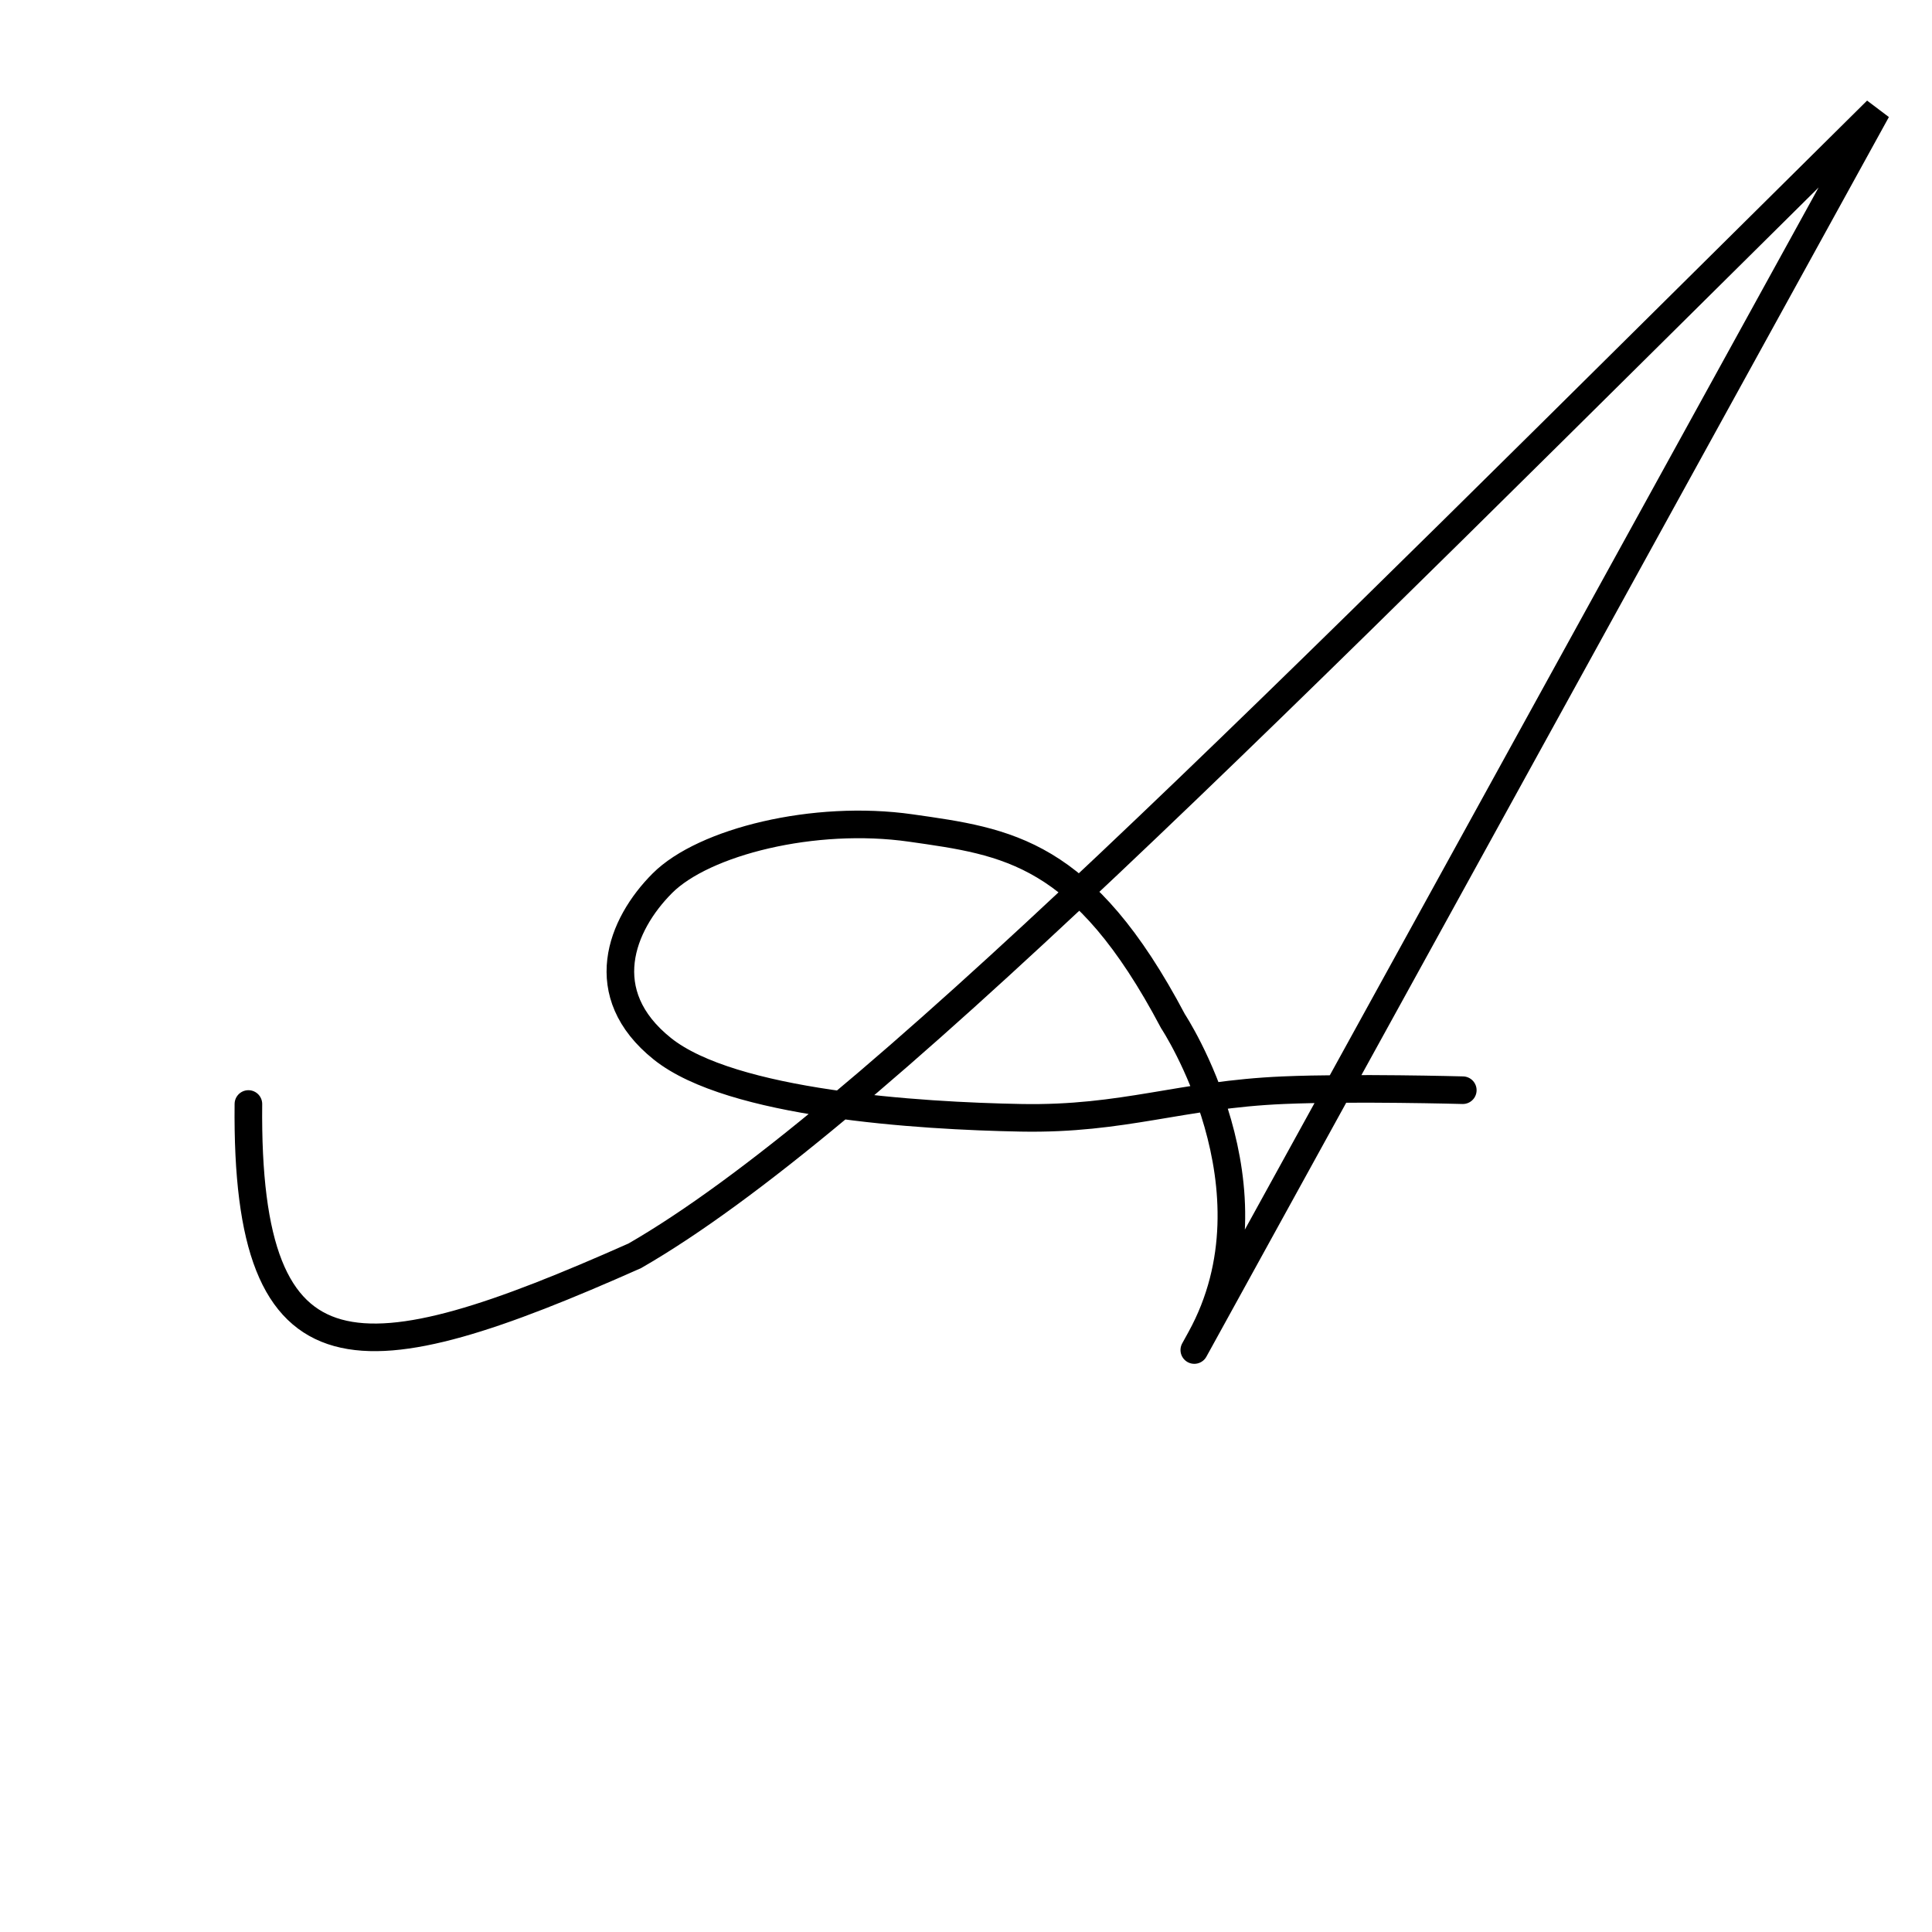
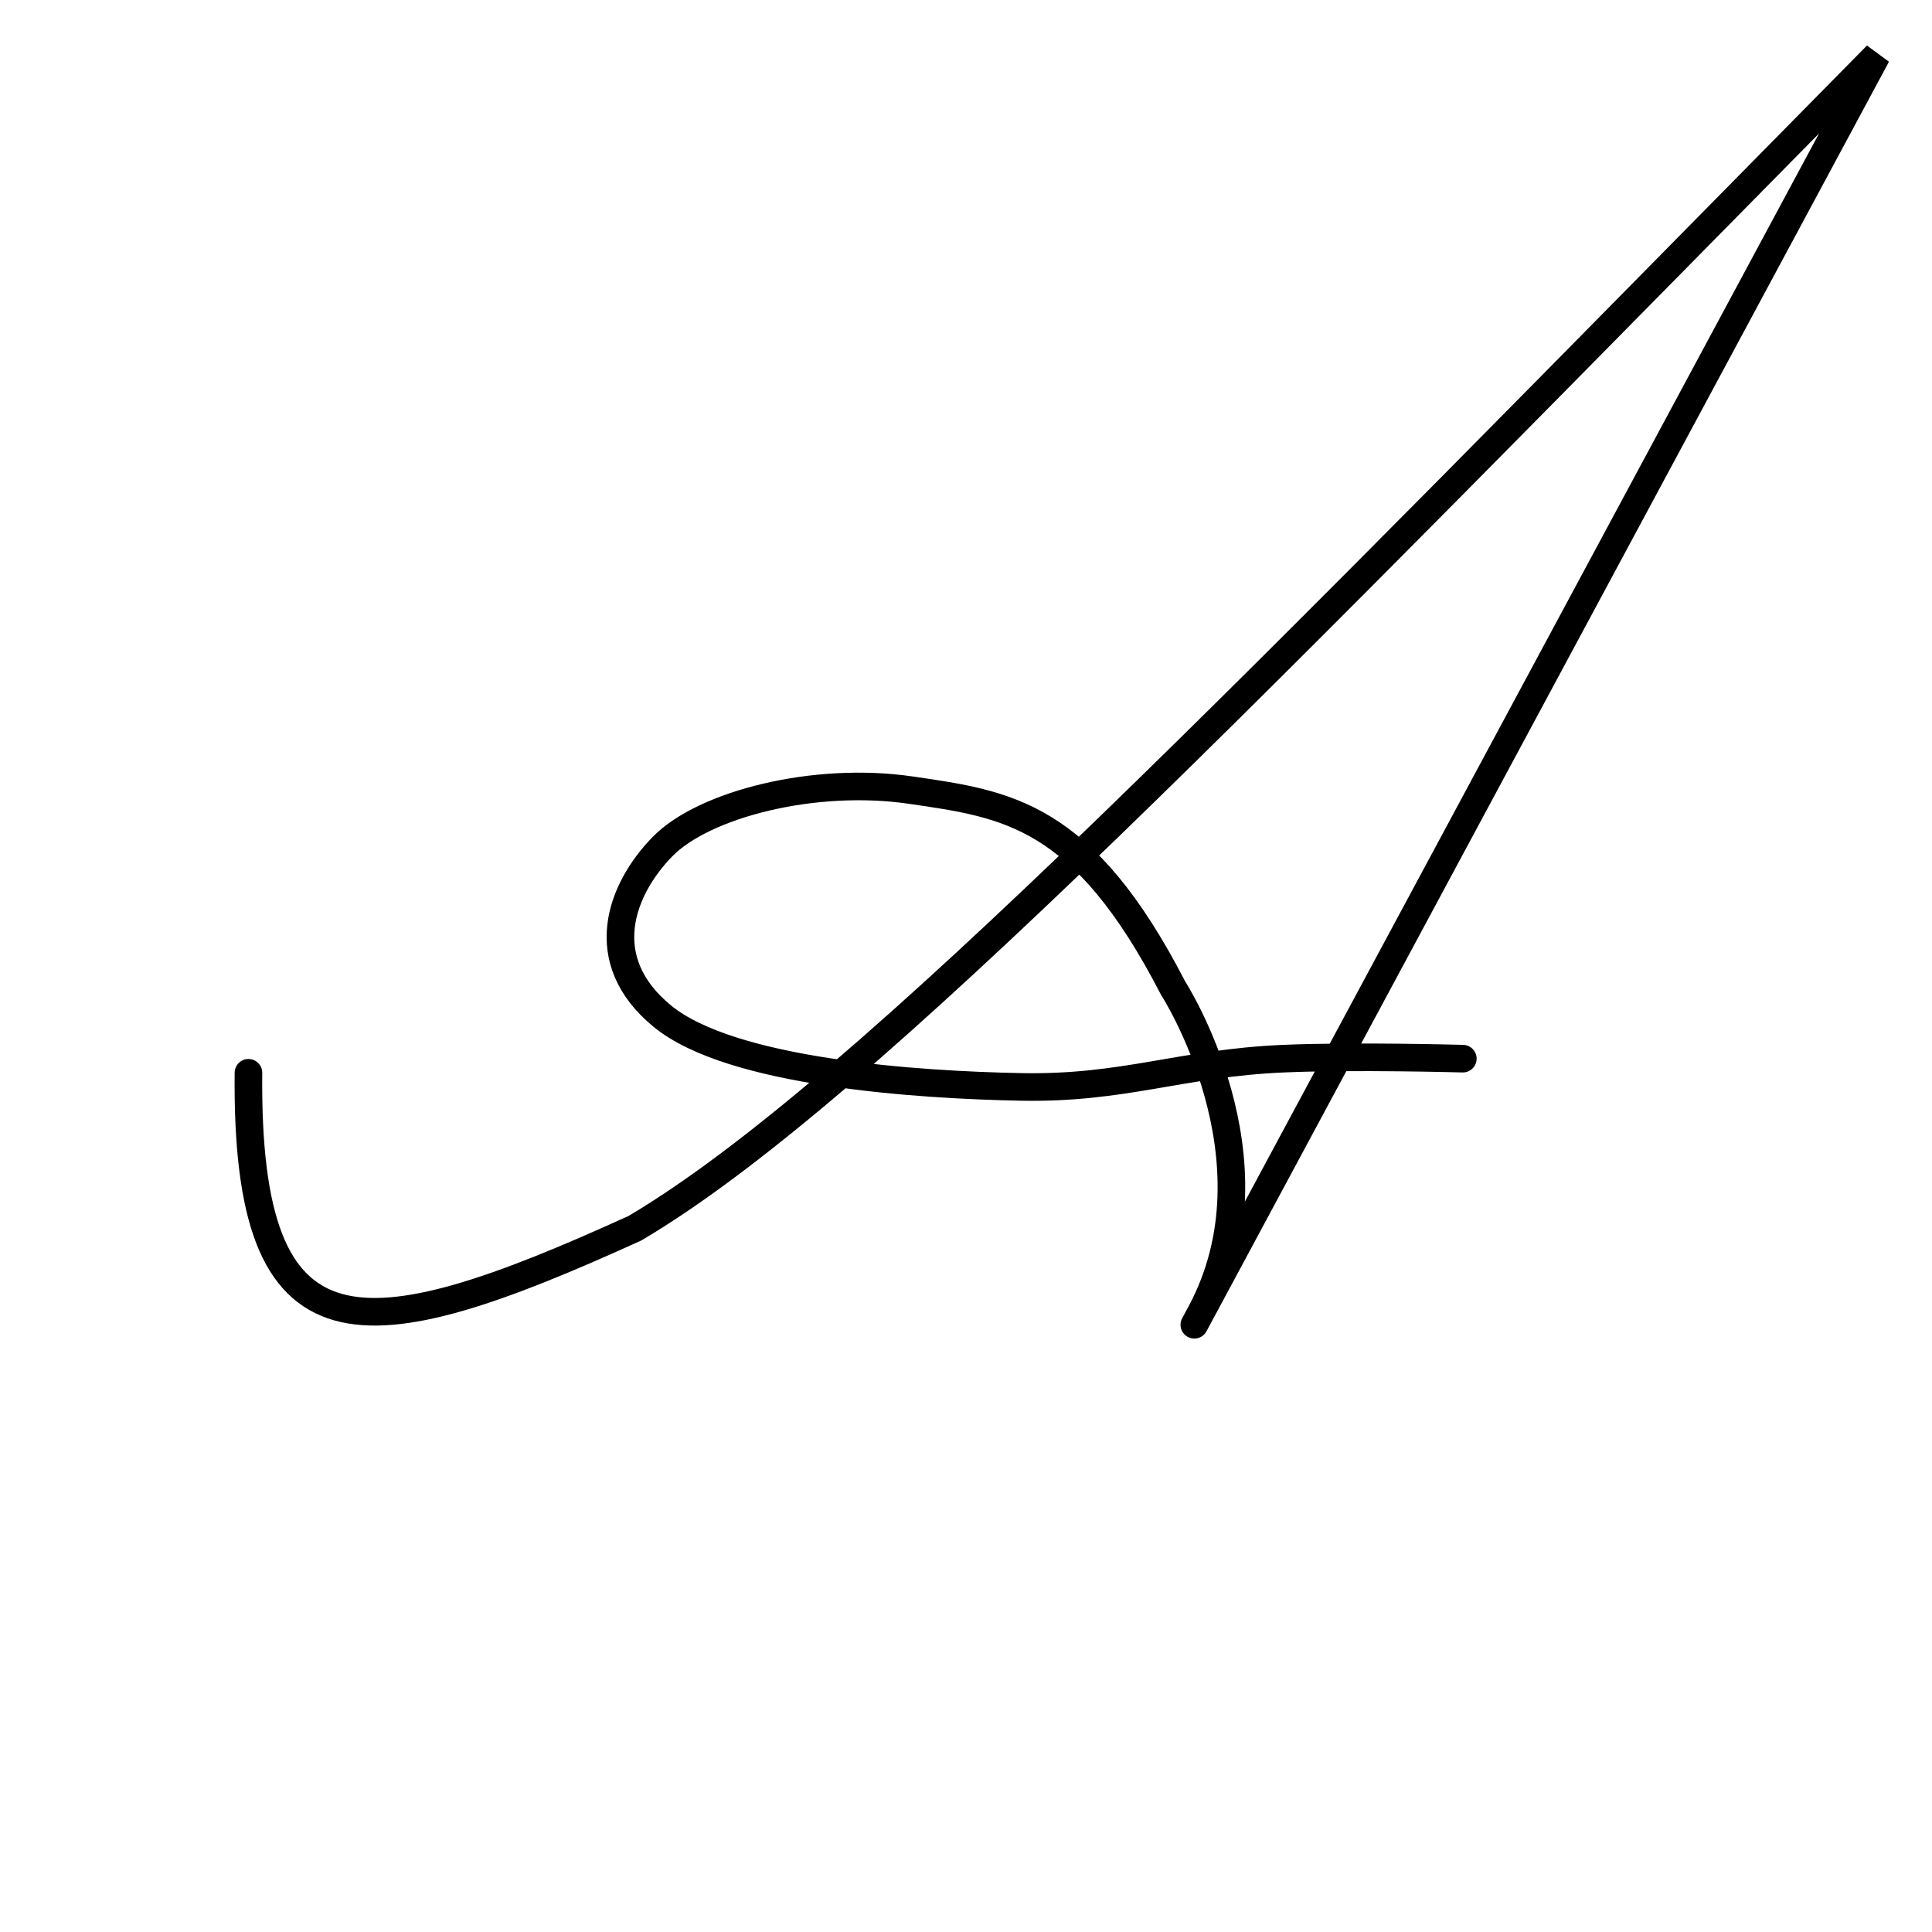
<svg xmlns="http://www.w3.org/2000/svg" width="70" height="70" viewBox="0 0 70 70" fill="none">
  <g id="russA_Frame">
-     <path id="Vector 52" d="M9 40C8.891 50.367 13.088 49.905 23 45.5C31.285 40.727 45.519 26.247 68 4C68 4 40.5 53.949 43.5 48.5C46.5 43.051 42.5 37 42.5 37C39.239 30.827 36.5 30.5 33 30C29.5 29.5 25.5 30.5 24 32C22.5 33.5 21.5 36 24 38C26.5 40 33.27 40.431 37 40.5C40.73 40.569 42.773 39.658 46.5 39.5C49.036 39.392 53 39.5 53 39.5" stroke="black" stroke-linecap="round" />
+     <path id="Vector 52" d="M9.002 38.869C8.893 49.486 13.089 49.013 23.002 44.502C31.286 39.614 45.52 24.784 68 2C68 2 40.501 53.155 43.501 47.575C46.501 41.994 42.501 35.797 42.501 35.797C39.239 29.475 36.501 29.14 33.001 28.628C29.501 28.116 25.502 29.14 24.002 30.676C22.502 32.212 21.502 34.773 24.002 36.821C26.502 38.869 33.271 39.31 37.001 39.381C40.731 39.452 42.774 38.519 46.501 38.357C49.037 38.247 53.001 38.357 53.001 38.357" stroke="black" stroke-linecap="round" />
  </g>
</svg>
